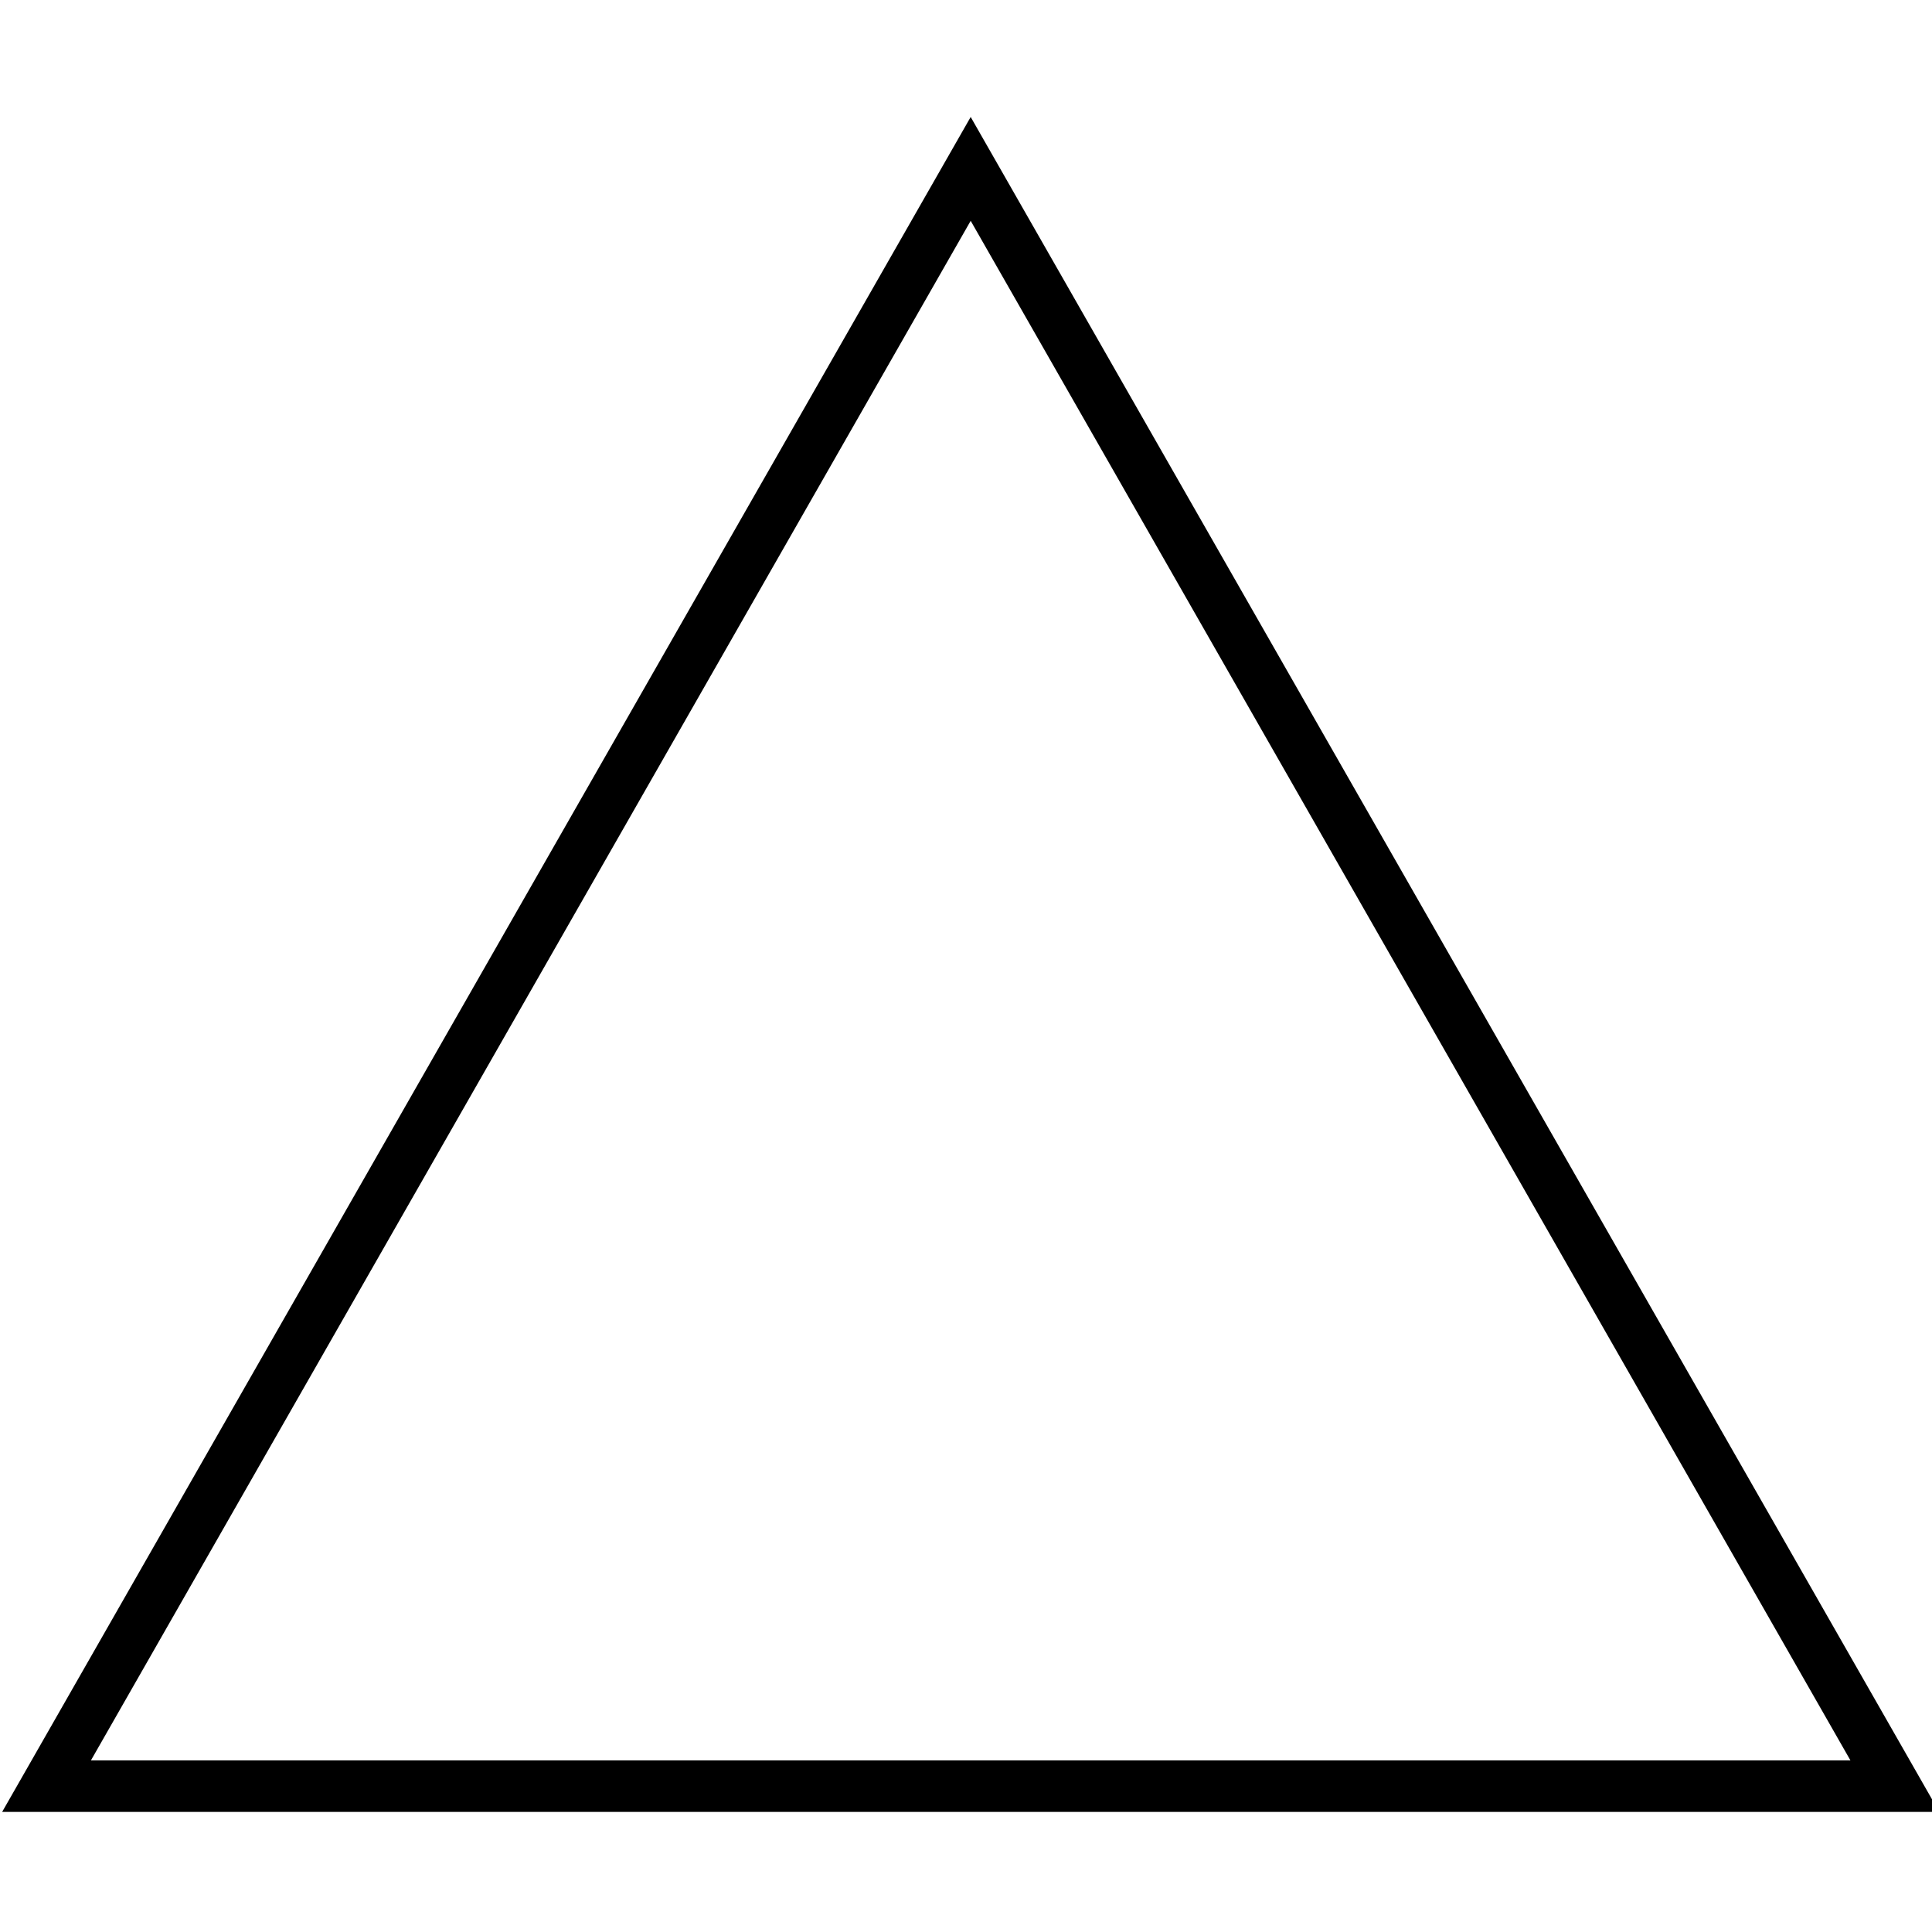
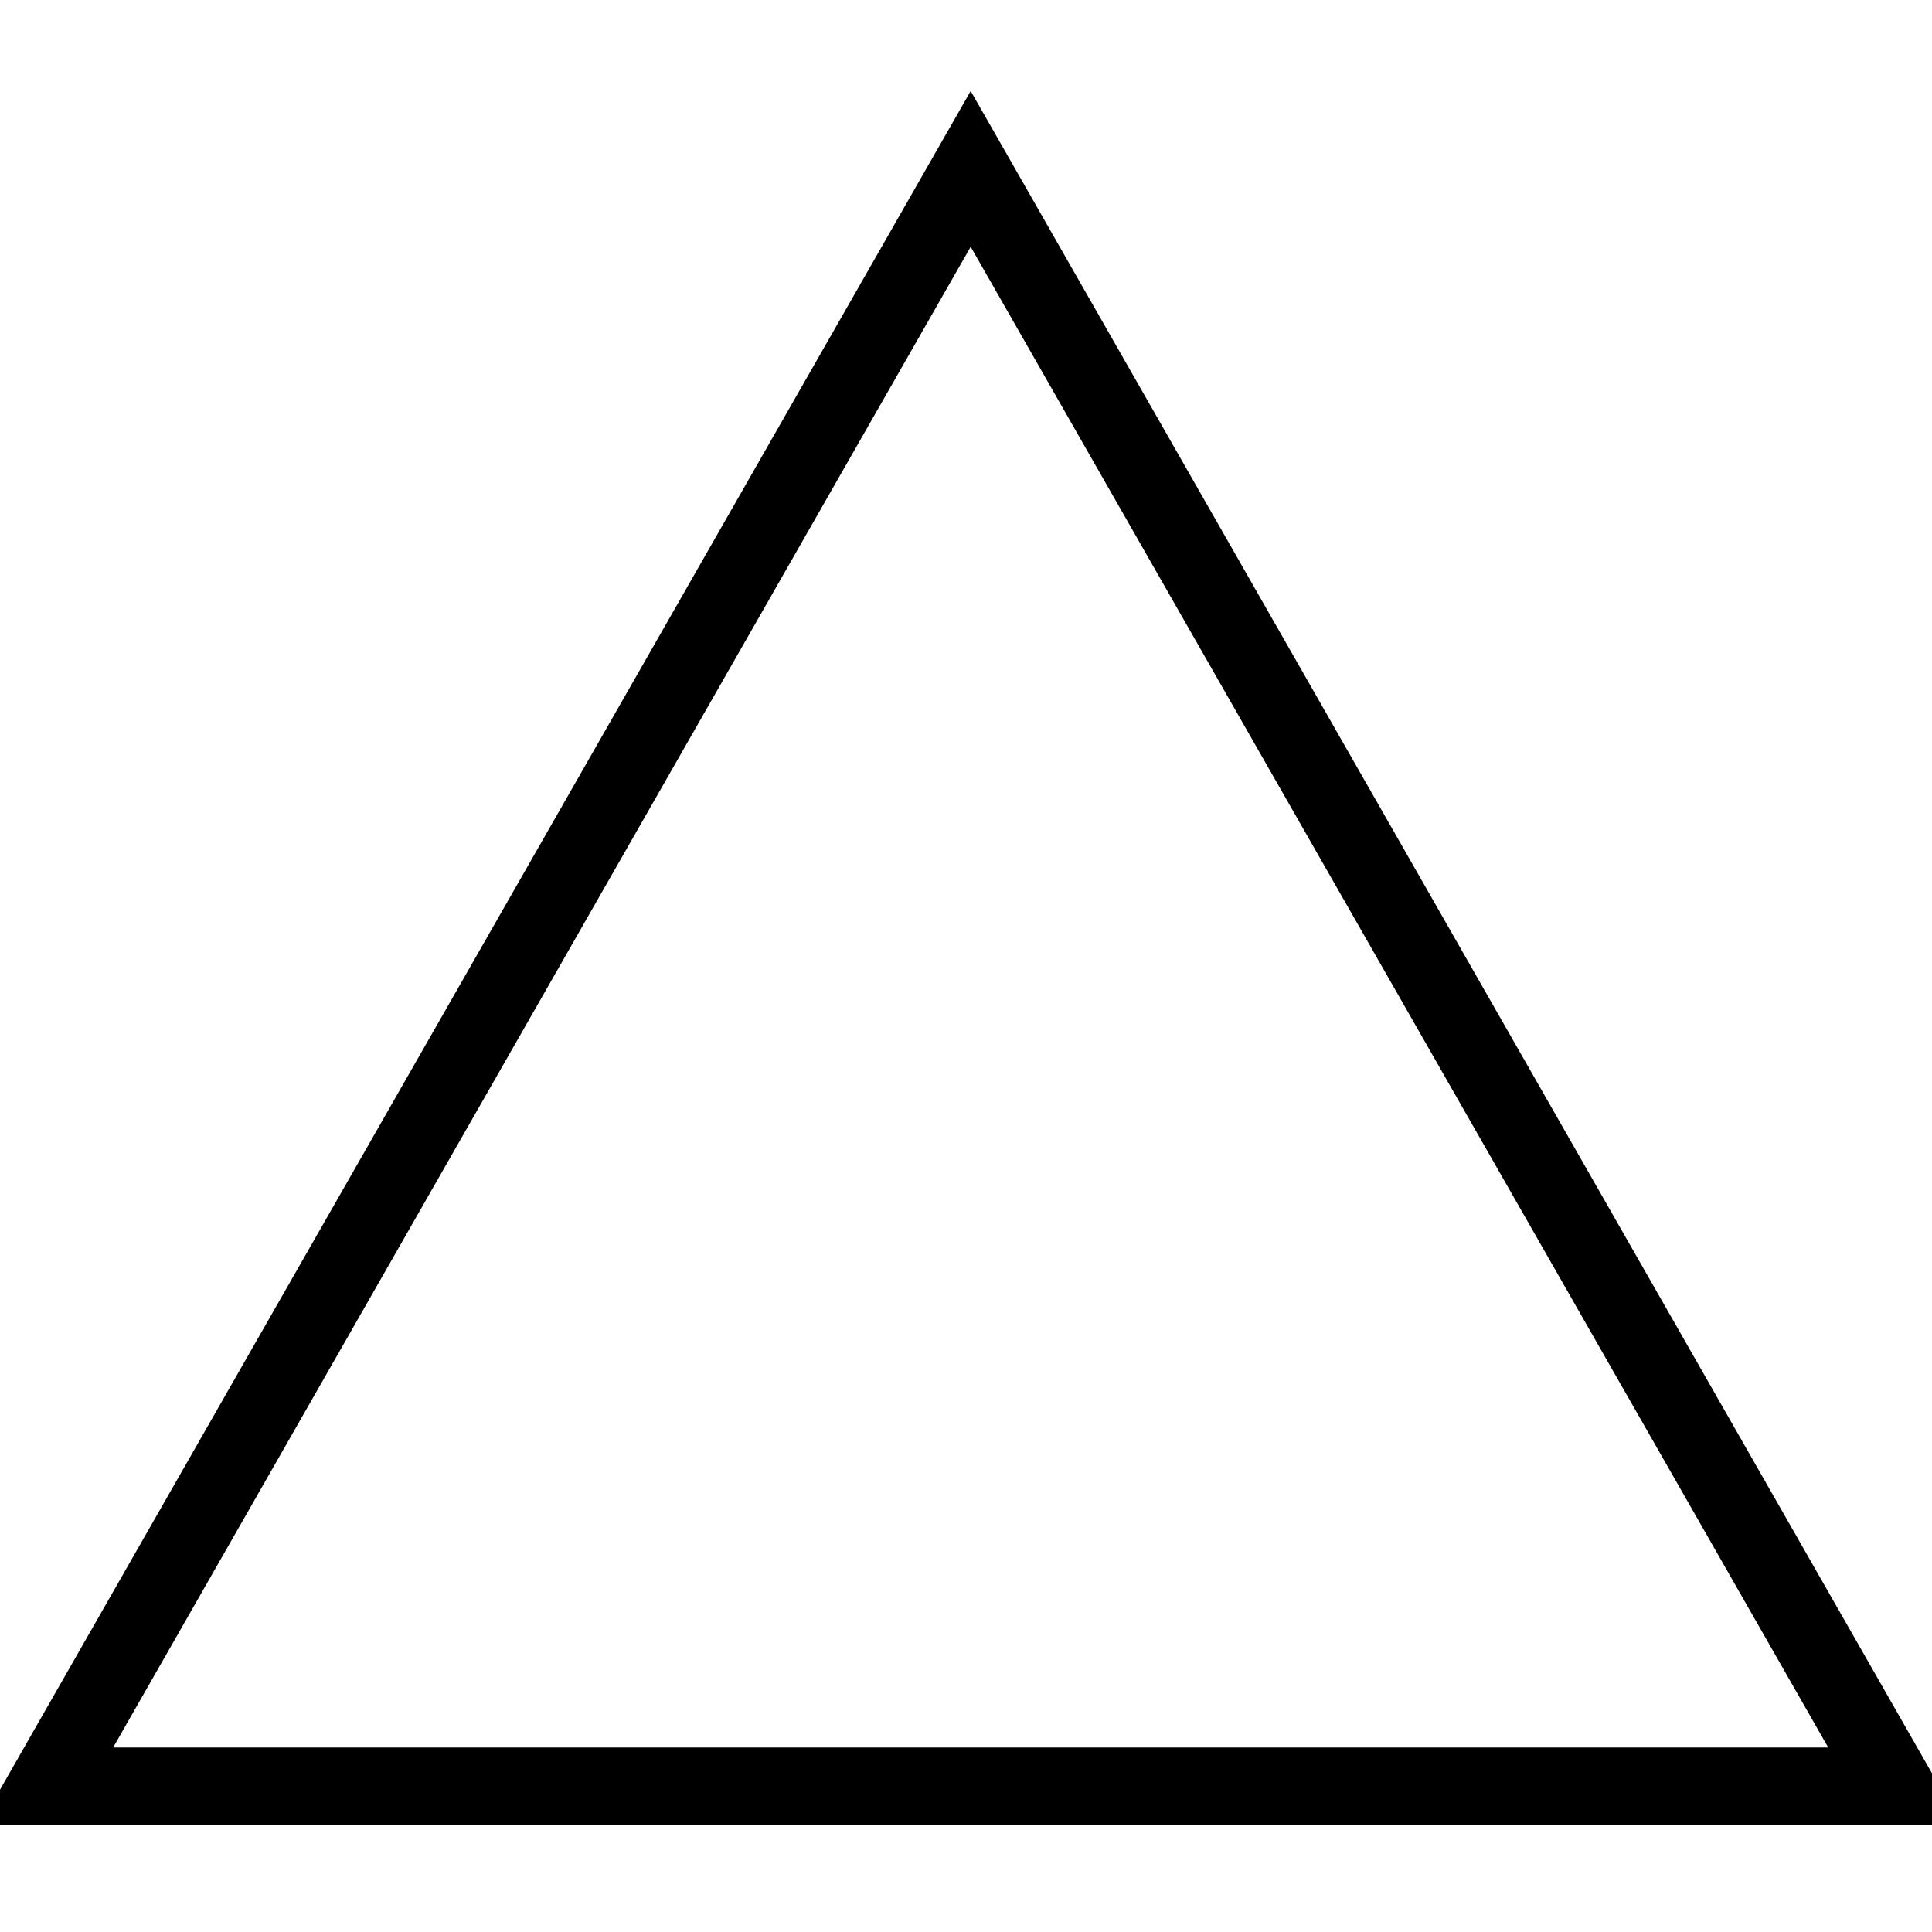
<svg xmlns="http://www.w3.org/2000/svg" width="300" height="300">
  <g>
    <rect fill="#fff" id="canvas_background" height="302" width="302" y="-1" x="-1" />
    <g display="none" overflow="visible" y="0" x="0" height="100%" width="100%" id="canvasGrid">
      <rect fill="url(#gridpattern)" stroke-width="0" y="0" x="0" height="100%" width="100%" />
    </g>
  </g>
  <g>
-     <path stroke="#000" id="svg_26" d="m7.227,277.351l143.5,-251.125l143.5,251.125l-287,0z" fill-opacity="null" stroke-opacity="null" stroke-width="8" fill="#fff" />
+     <path stroke="#000" id="svg_26" d="m7.227,277.351l143.5,-251.125l143.5,251.125l-287,0z" fill-opacity="null" stroke-opacity="null" stroke-width="12" fill="#fff" />
  </g>
</svg>
